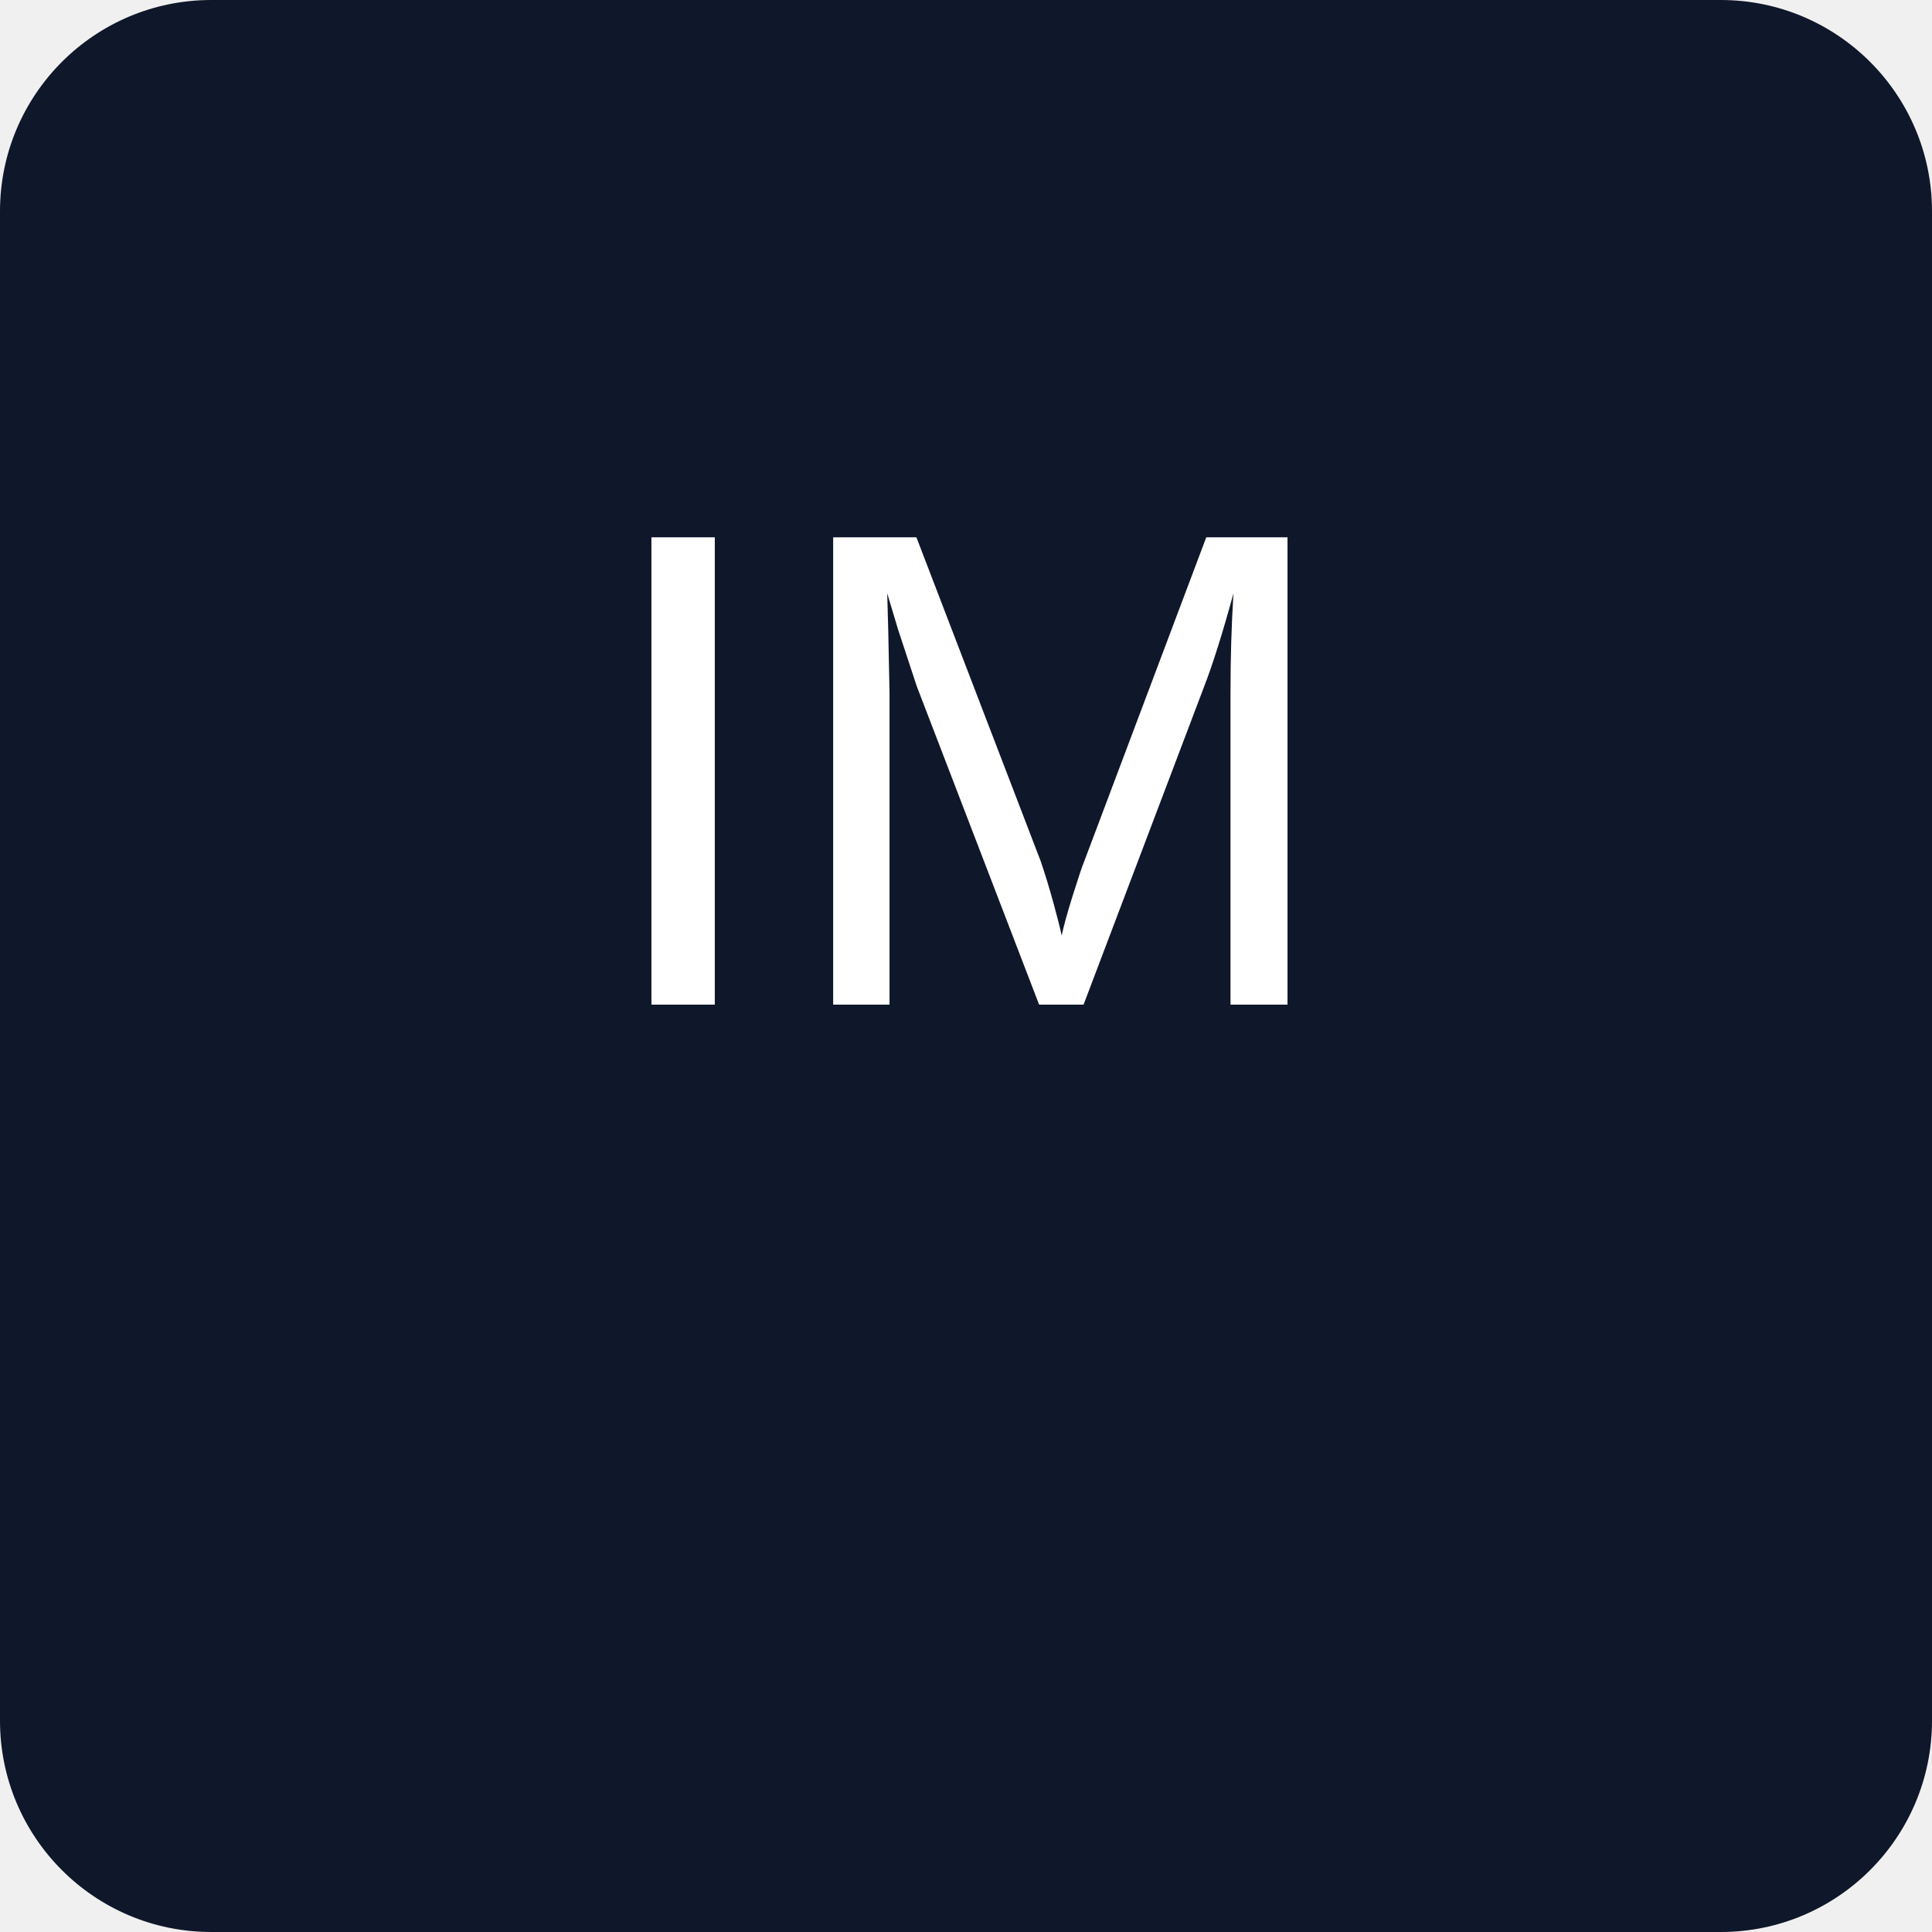
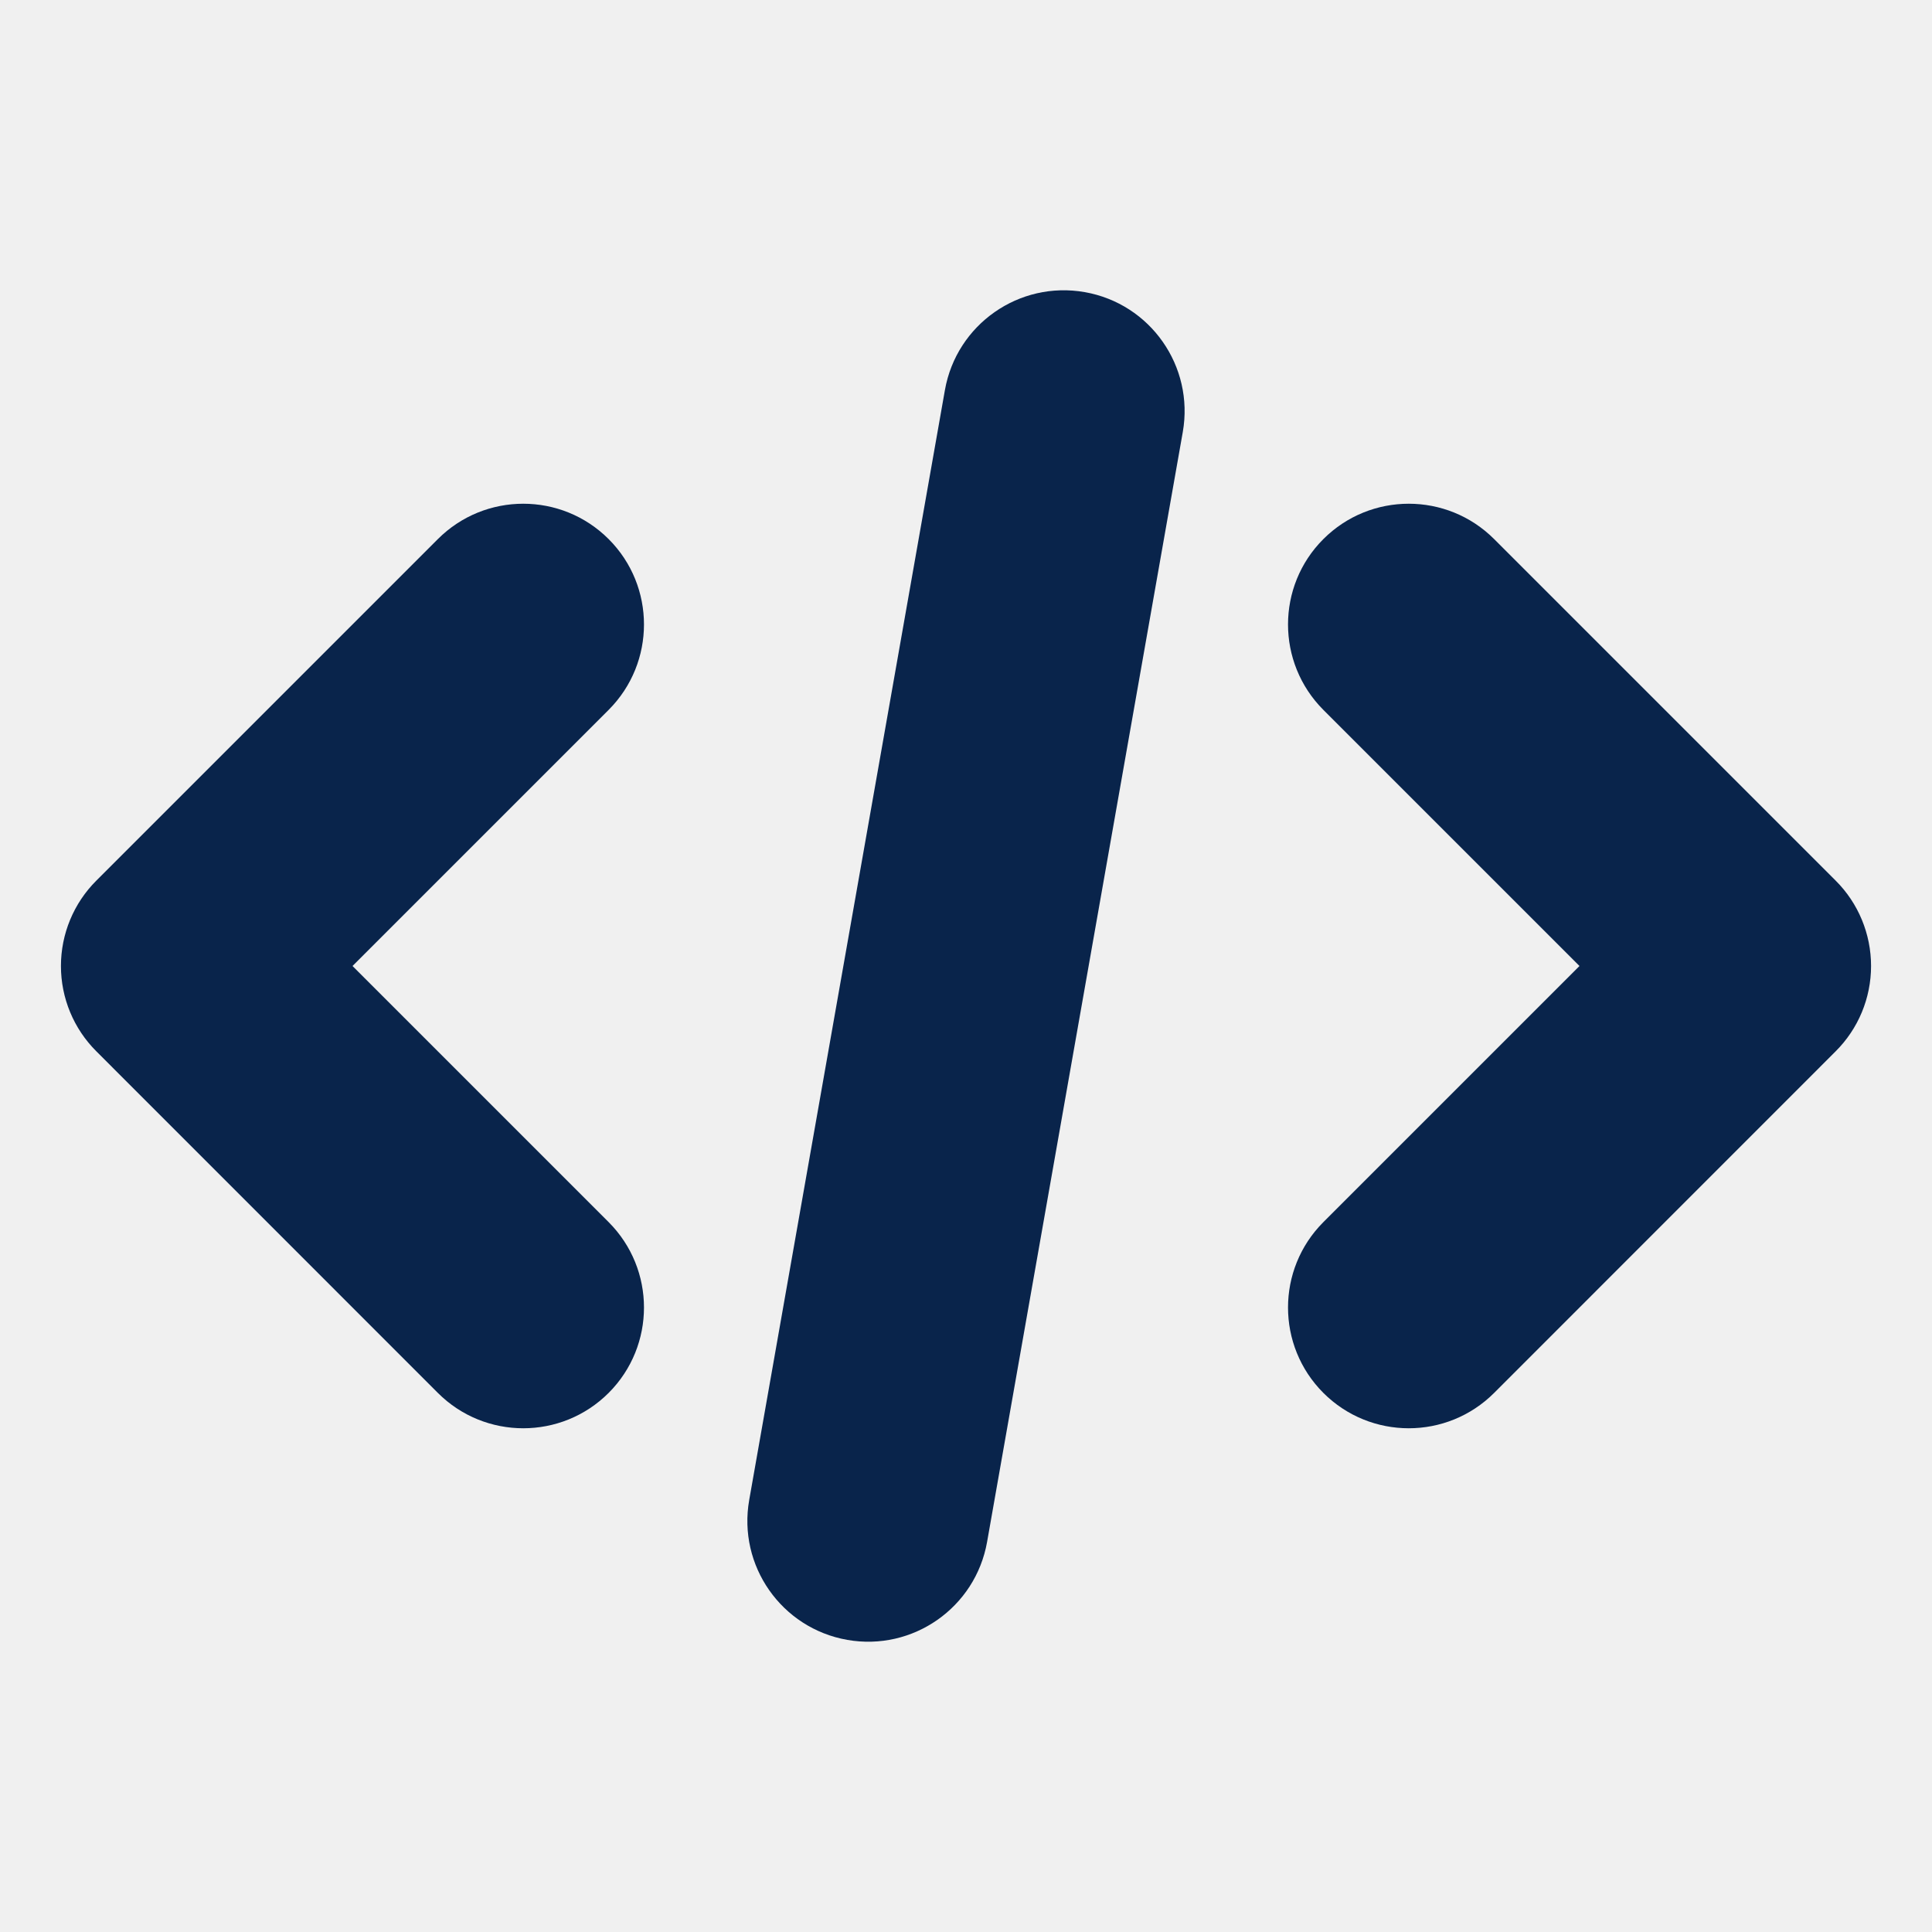
- <svg xmlns="http://www.w3.org/2000/svg" width="512" height="512" viewBox="0 0 512 512">
-   <rect width="100%" height="100%" fill="#0f172a" rx="56" />
-   <text x="50%" y="52%" font-family="Arial, Helvetica, sans-serif" font-size="180" fill="#fff" text-anchor="middle" alignment-baseline="middle">IM</text>
+ <svg xmlns="http://www.w3.org/2000/svg" viewBox="0 0 24 24" version="1.1" fill="#000000">
+   <g id="SVGRepo_bgCarrier" stroke-width="0" />
+   <g id="SVGRepo_tracerCarrier" stroke-linecap="round" stroke-linejoin="round" />
+   <g id="SVGRepo_iconCarrier">
+     <g id="页面-1" stroke="none" stroke-width="1" fill="none" fill-rule="evenodd">
+       <g id="Development" transform="translate(0, -48)" fill-rule="nonzero">
+         <g id="code_fill" transform="translate(0, 48)">
+           <path d="M24,0 L24,24 L0,24 L0,0 L24,0 Z M12.593,23.258 L12.582,23.26 L12.511,23.295 L12.492,23.299 L12.492,23.299 L12.477,23.295 L12.406,23.26 C12.396,23.256 12.387,23.259 12.382,23.265 L12.378,23.276 L12.361,23.703 L12.366,23.723 L12.377,23.736 L12.48,23.81 L12.495,23.814 L12.495,23.814 L12.507,23.81 L12.611,23.736 L12.623,23.72 L12.623,23.72 L12.627,23.703 L12.61,23.276 C12.608,23.266 12.601,23.259 12.593,23.258 L12.593,23.258 Z M12.858,23.145 L12.845,23.147 L12.66,23.24 L12.65,23.25 L12.65,23.25 L12.647,23.261 L12.665,23.691 L12.67,23.703 L12.67,23.703 L12.678,23.71 L12.879,23.803 C12.891,23.807 12.902,23.803 12.908,23.795 L12.912,23.781 L12.878,23.167 C12.875,23.155 12.867,23.147 12.858,23.145 L12.858,23.145 Z M12.143,23.147 C12.133,23.142 12.122,23.145 12.116,23.153 L12.11,23.167 L12.076,23.781 C12.075,23.793 12.083,23.802 12.093,23.805 L12.108,23.803 L12.309,23.71 L12.319,23.702 L12.319,23.702 L12.323,23.691 L12.34,23.261 L12.337,23.249 L12.337,23.249 L12.328,23.24 L12.143,23.147 Z" id="MingCute" fill-rule="nonzero" />
+           <path d="M13.476,3.629 C14.292,3.773 14.836,4.551 14.693,5.367 L12.262,19.154 C12.118,19.97 11.34,20.515 10.524,20.371 C9.708,20.227 9.163,19.449 9.307,18.633 L11.738,4.846 C11.882,4.03 12.66,3.485 13.476,3.629 Z M7.561,6.697 C8.146,7.282 8.146,8.232 7.561,8.818 L4.379,12 L7.561,15.182 C8.146,15.768 8.146,16.717 7.561,17.303 C6.975,17.889 6.025,17.889 5.439,17.303 L1.197,13.06 C0.915,12.779 0.757,12.398 0.757,12 C0.757,11.602 0.915,11.22 1.197,10.939 L5.439,6.697 C6.025,6.111 6.975,6.111 7.561,6.697 Z M18.561,6.697 L22.803,10.939 C23.085,11.22 23.243,11.602 23.243,12 C23.243,12.398 23.085,12.779 22.803,13.06 L18.561,17.303 C17.975,17.889 17.025,17.889 16.439,17.303 C15.854,16.717 15.854,15.768 16.439,15.182 L19.621,12 L16.439,8.818 C15.854,8.232 15.854,7.282 16.439,6.697 C17.025,6.111 17.975,6.111 18.561,6.697 Z" id="形状" fill="#09244B" />
+         </g>
+       </g>
+     </g>
+   </g>
</svg>
